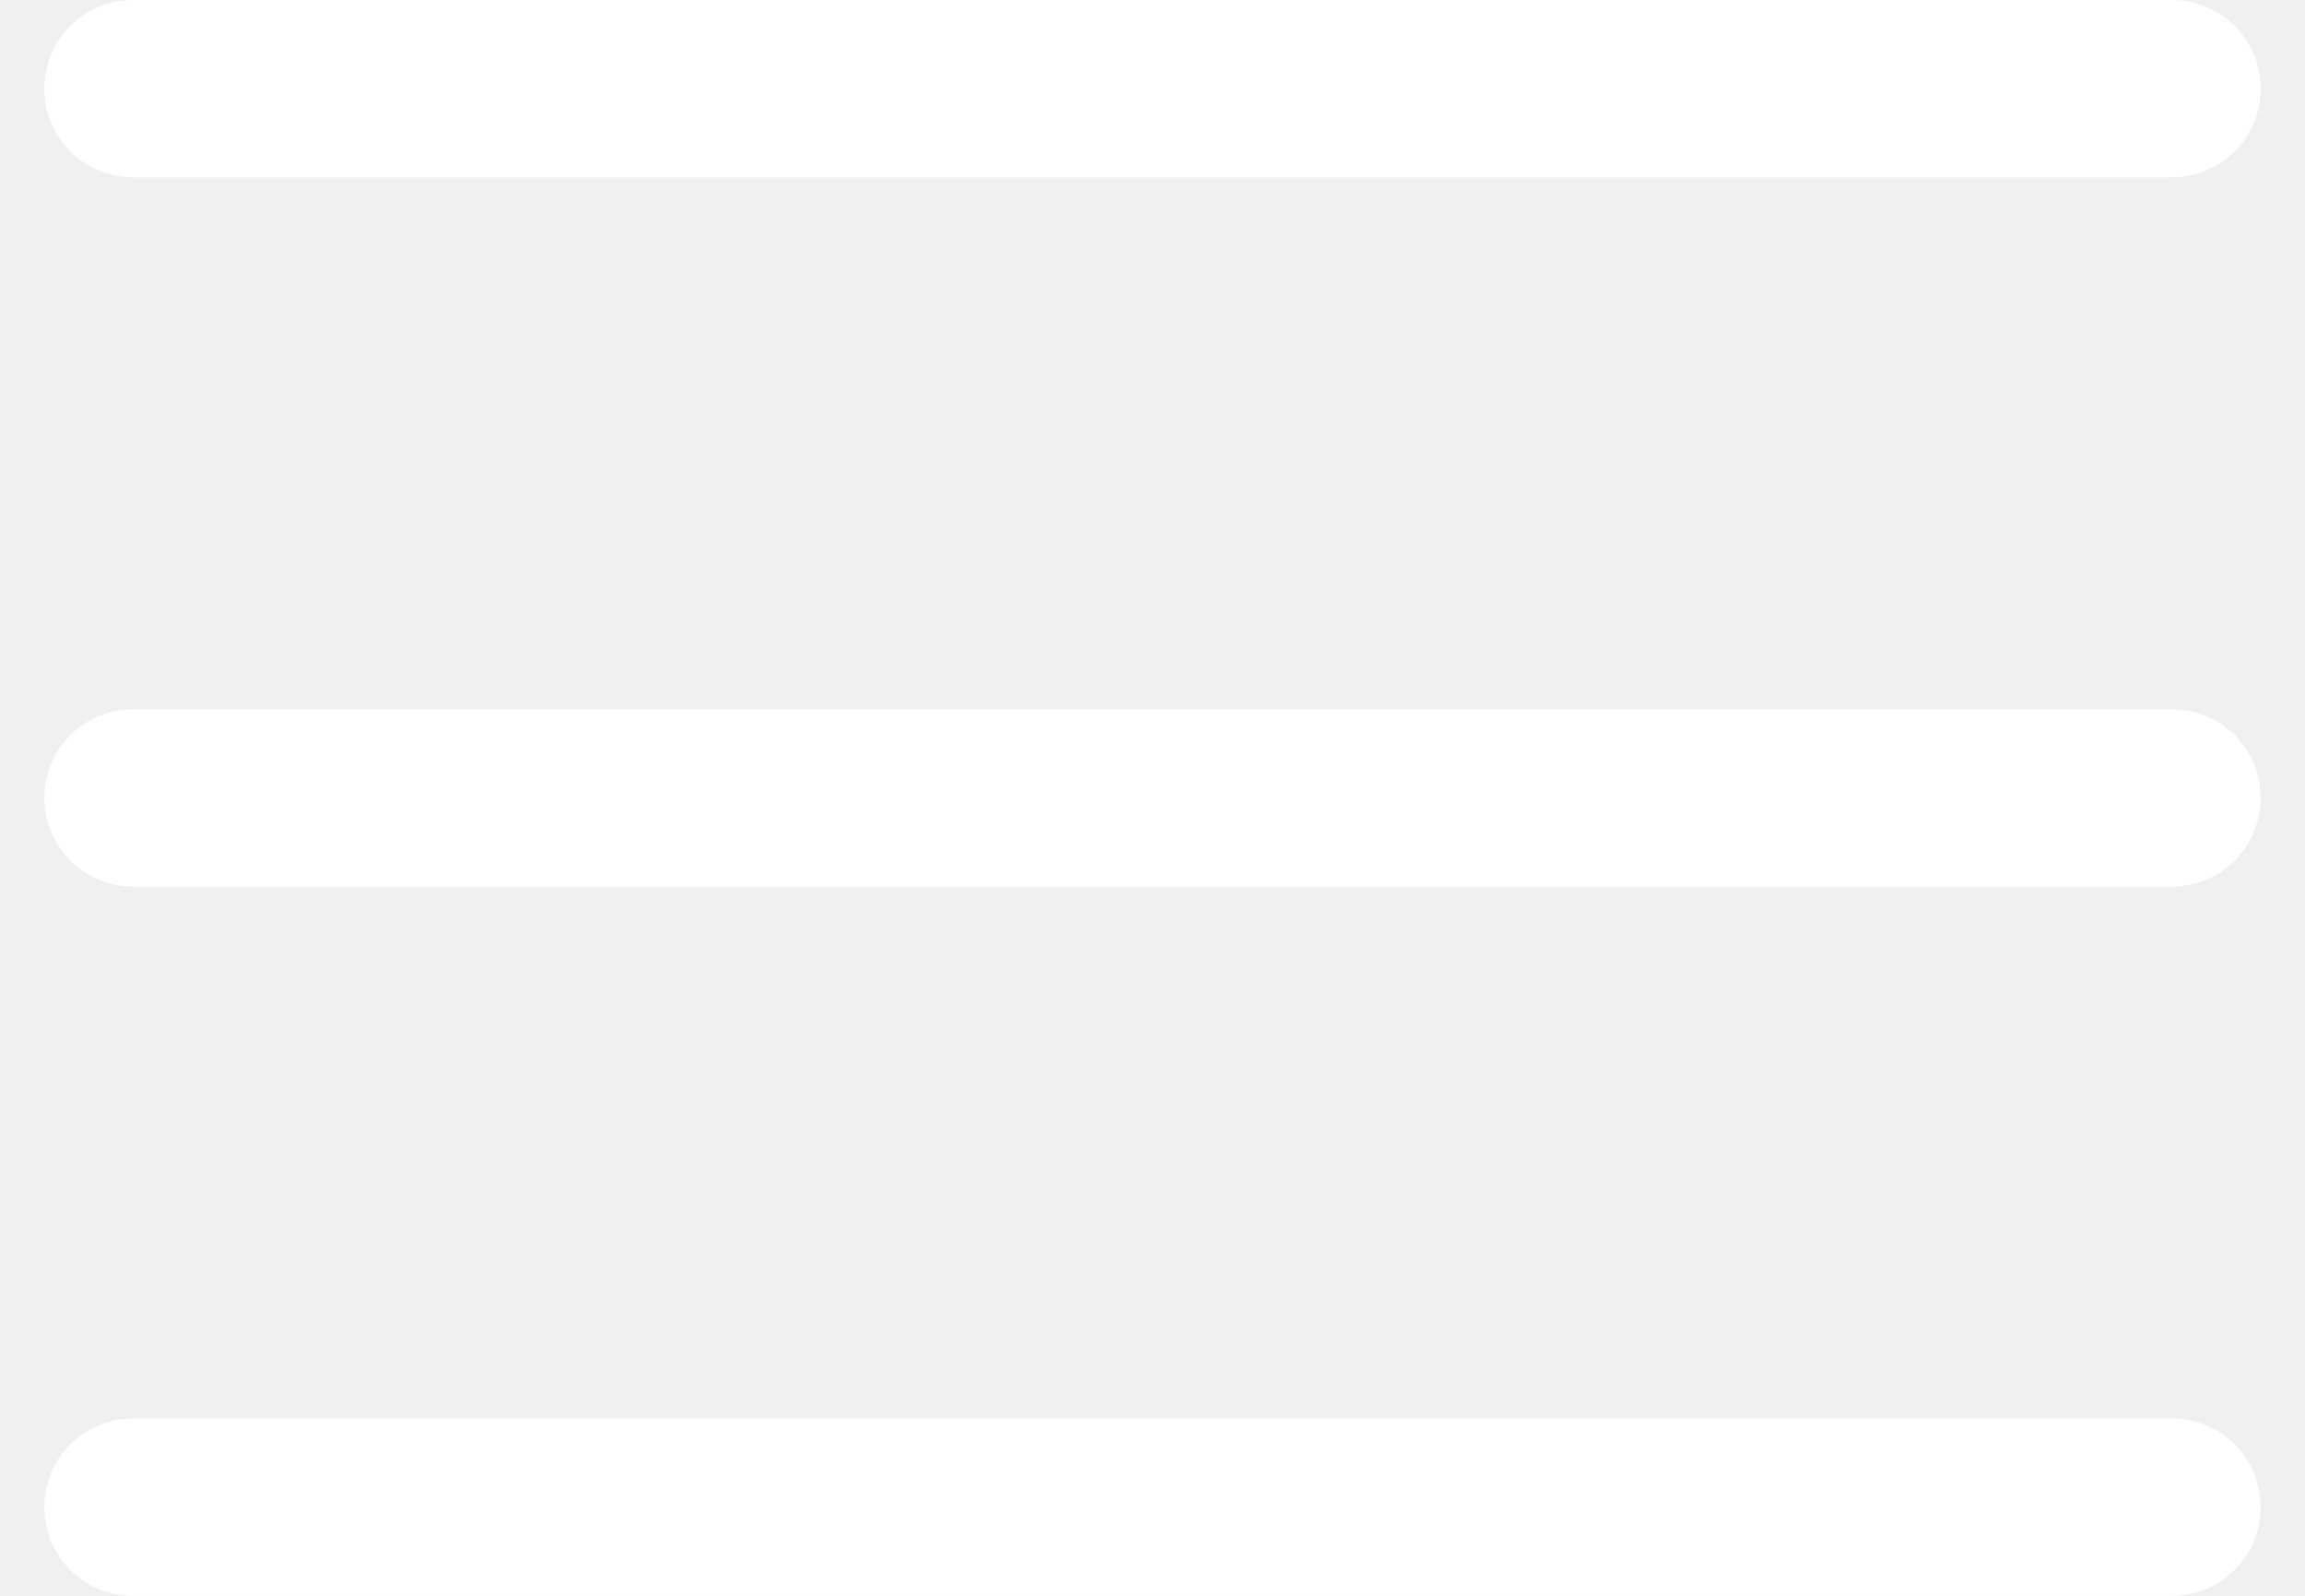
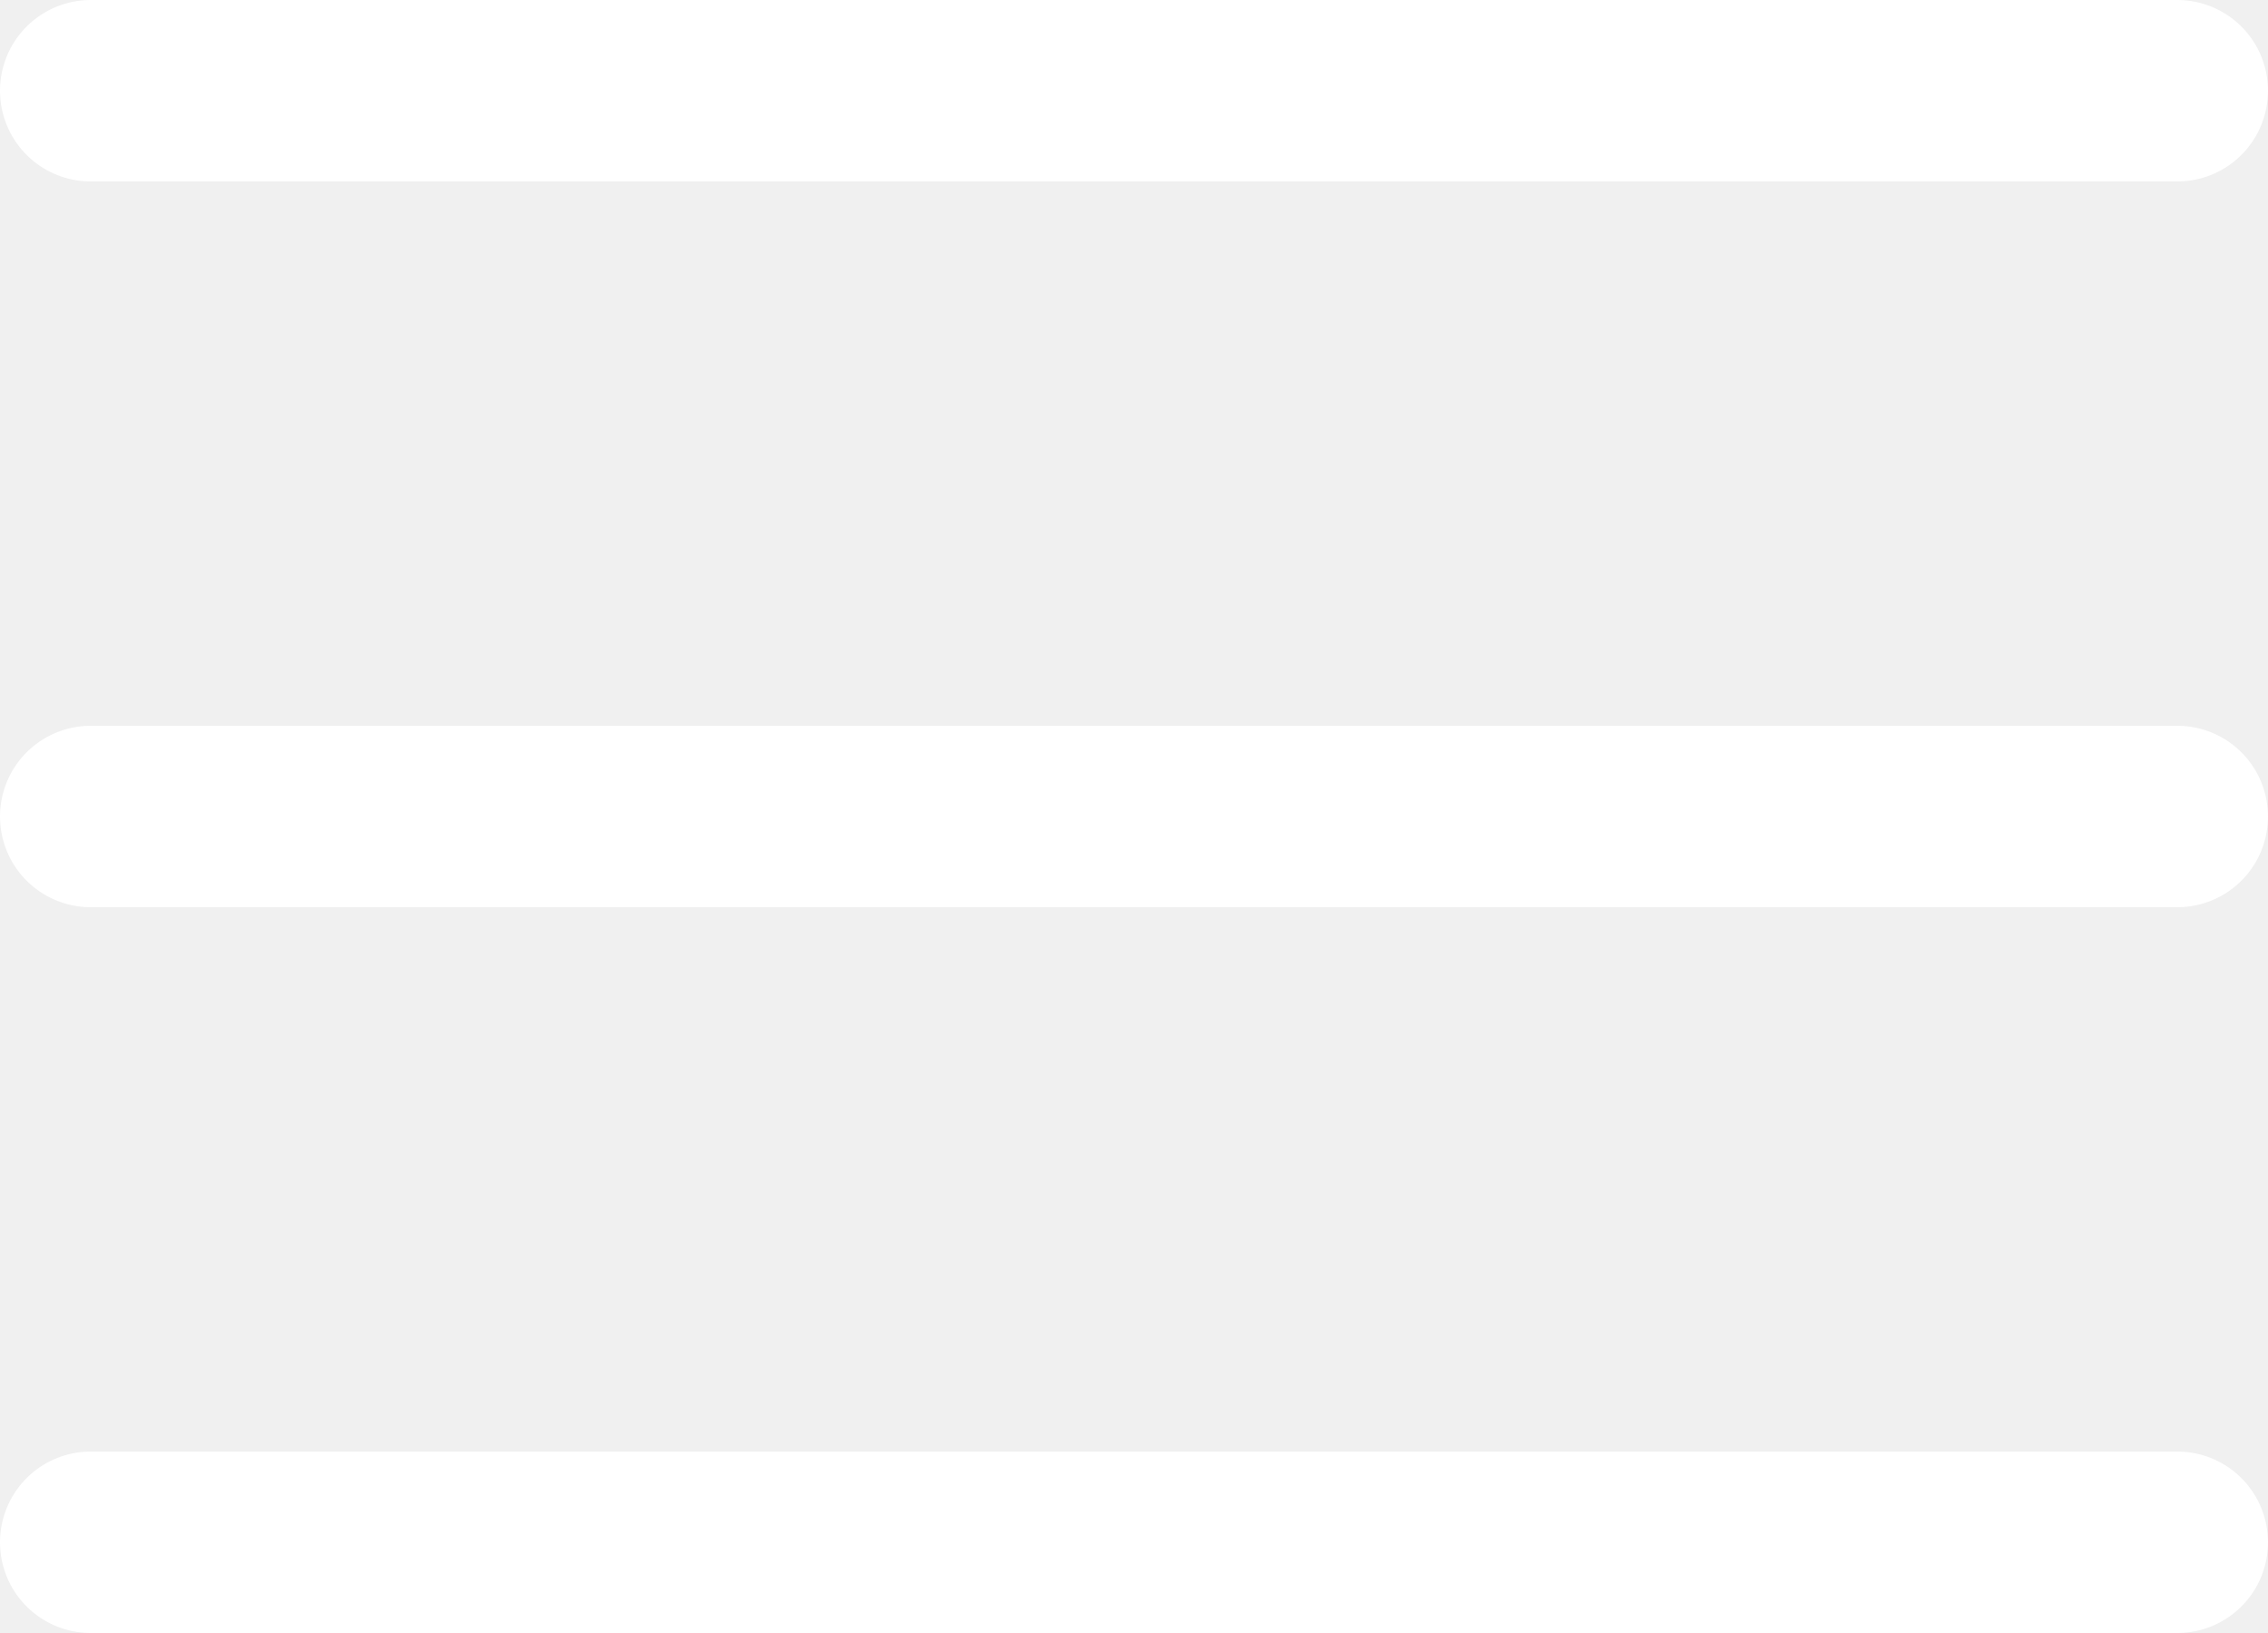
- <svg xmlns="http://www.w3.org/2000/svg" xmlns:xlink="http://www.w3.org/1999/xlink" width="26" height="18" viewBox="0 0 26 18">
-   <defs>
-     <path id="a" d="M276.5 41h23" />
-     <path id="b" d="M276.5 49h23" />
-     <path id="c" d="M276.5 57h23" />
-   </defs>
-   <g transform="translate(-275 -40)">
-     <use fill="#fff" fill-opacity="0" stroke="#fff" stroke-linecap="round" stroke-miterlimit="50" stroke-width="2" xlink:href="#a" />
-   </g>
-   <g transform="translate(-275 -40)">
-     <use fill="#fff" fill-opacity="0" stroke="#fff" stroke-linecap="round" stroke-miterlimit="50" stroke-width="2" xlink:href="#b" />
-   </g>
-   <g transform="translate(-275 -40)">
-     <use fill="#fff" fill-opacity="0" stroke="#fff" stroke-linecap="round" stroke-miterlimit="50" stroke-width="2" xlink:href="#c" />
+ <svg xmlns="http://www.w3.org/2000/svg" id="Layer_1" data-name="Layer 1" viewBox="0 0 25 18">
+   <g id="Page-1">
+     <g id="INDEX-PAGE">
+       <g id="HEAD">
+         <g id="Group-4">
+           <path id="Line" d="M1.5,1h23" transform="translate(-0.5)" style="fill:none;stroke:#fff;stroke-linecap:round;stroke-width:2px" />
+           <path id="Line-Copy" d="M1.5,9h23" transform="translate(-0.5)" style="fill:none;stroke:#fff;stroke-linecap:round;stroke-width:2px" />
+           <path id="Line-Copy-2" d="M1.5,17h23" transform="translate(-0.5)" style="fill:none;stroke:#fff;stroke-linecap:round;stroke-width:2px" />
+         </g>
+       </g>
+     </g>
  </g>
</svg>
